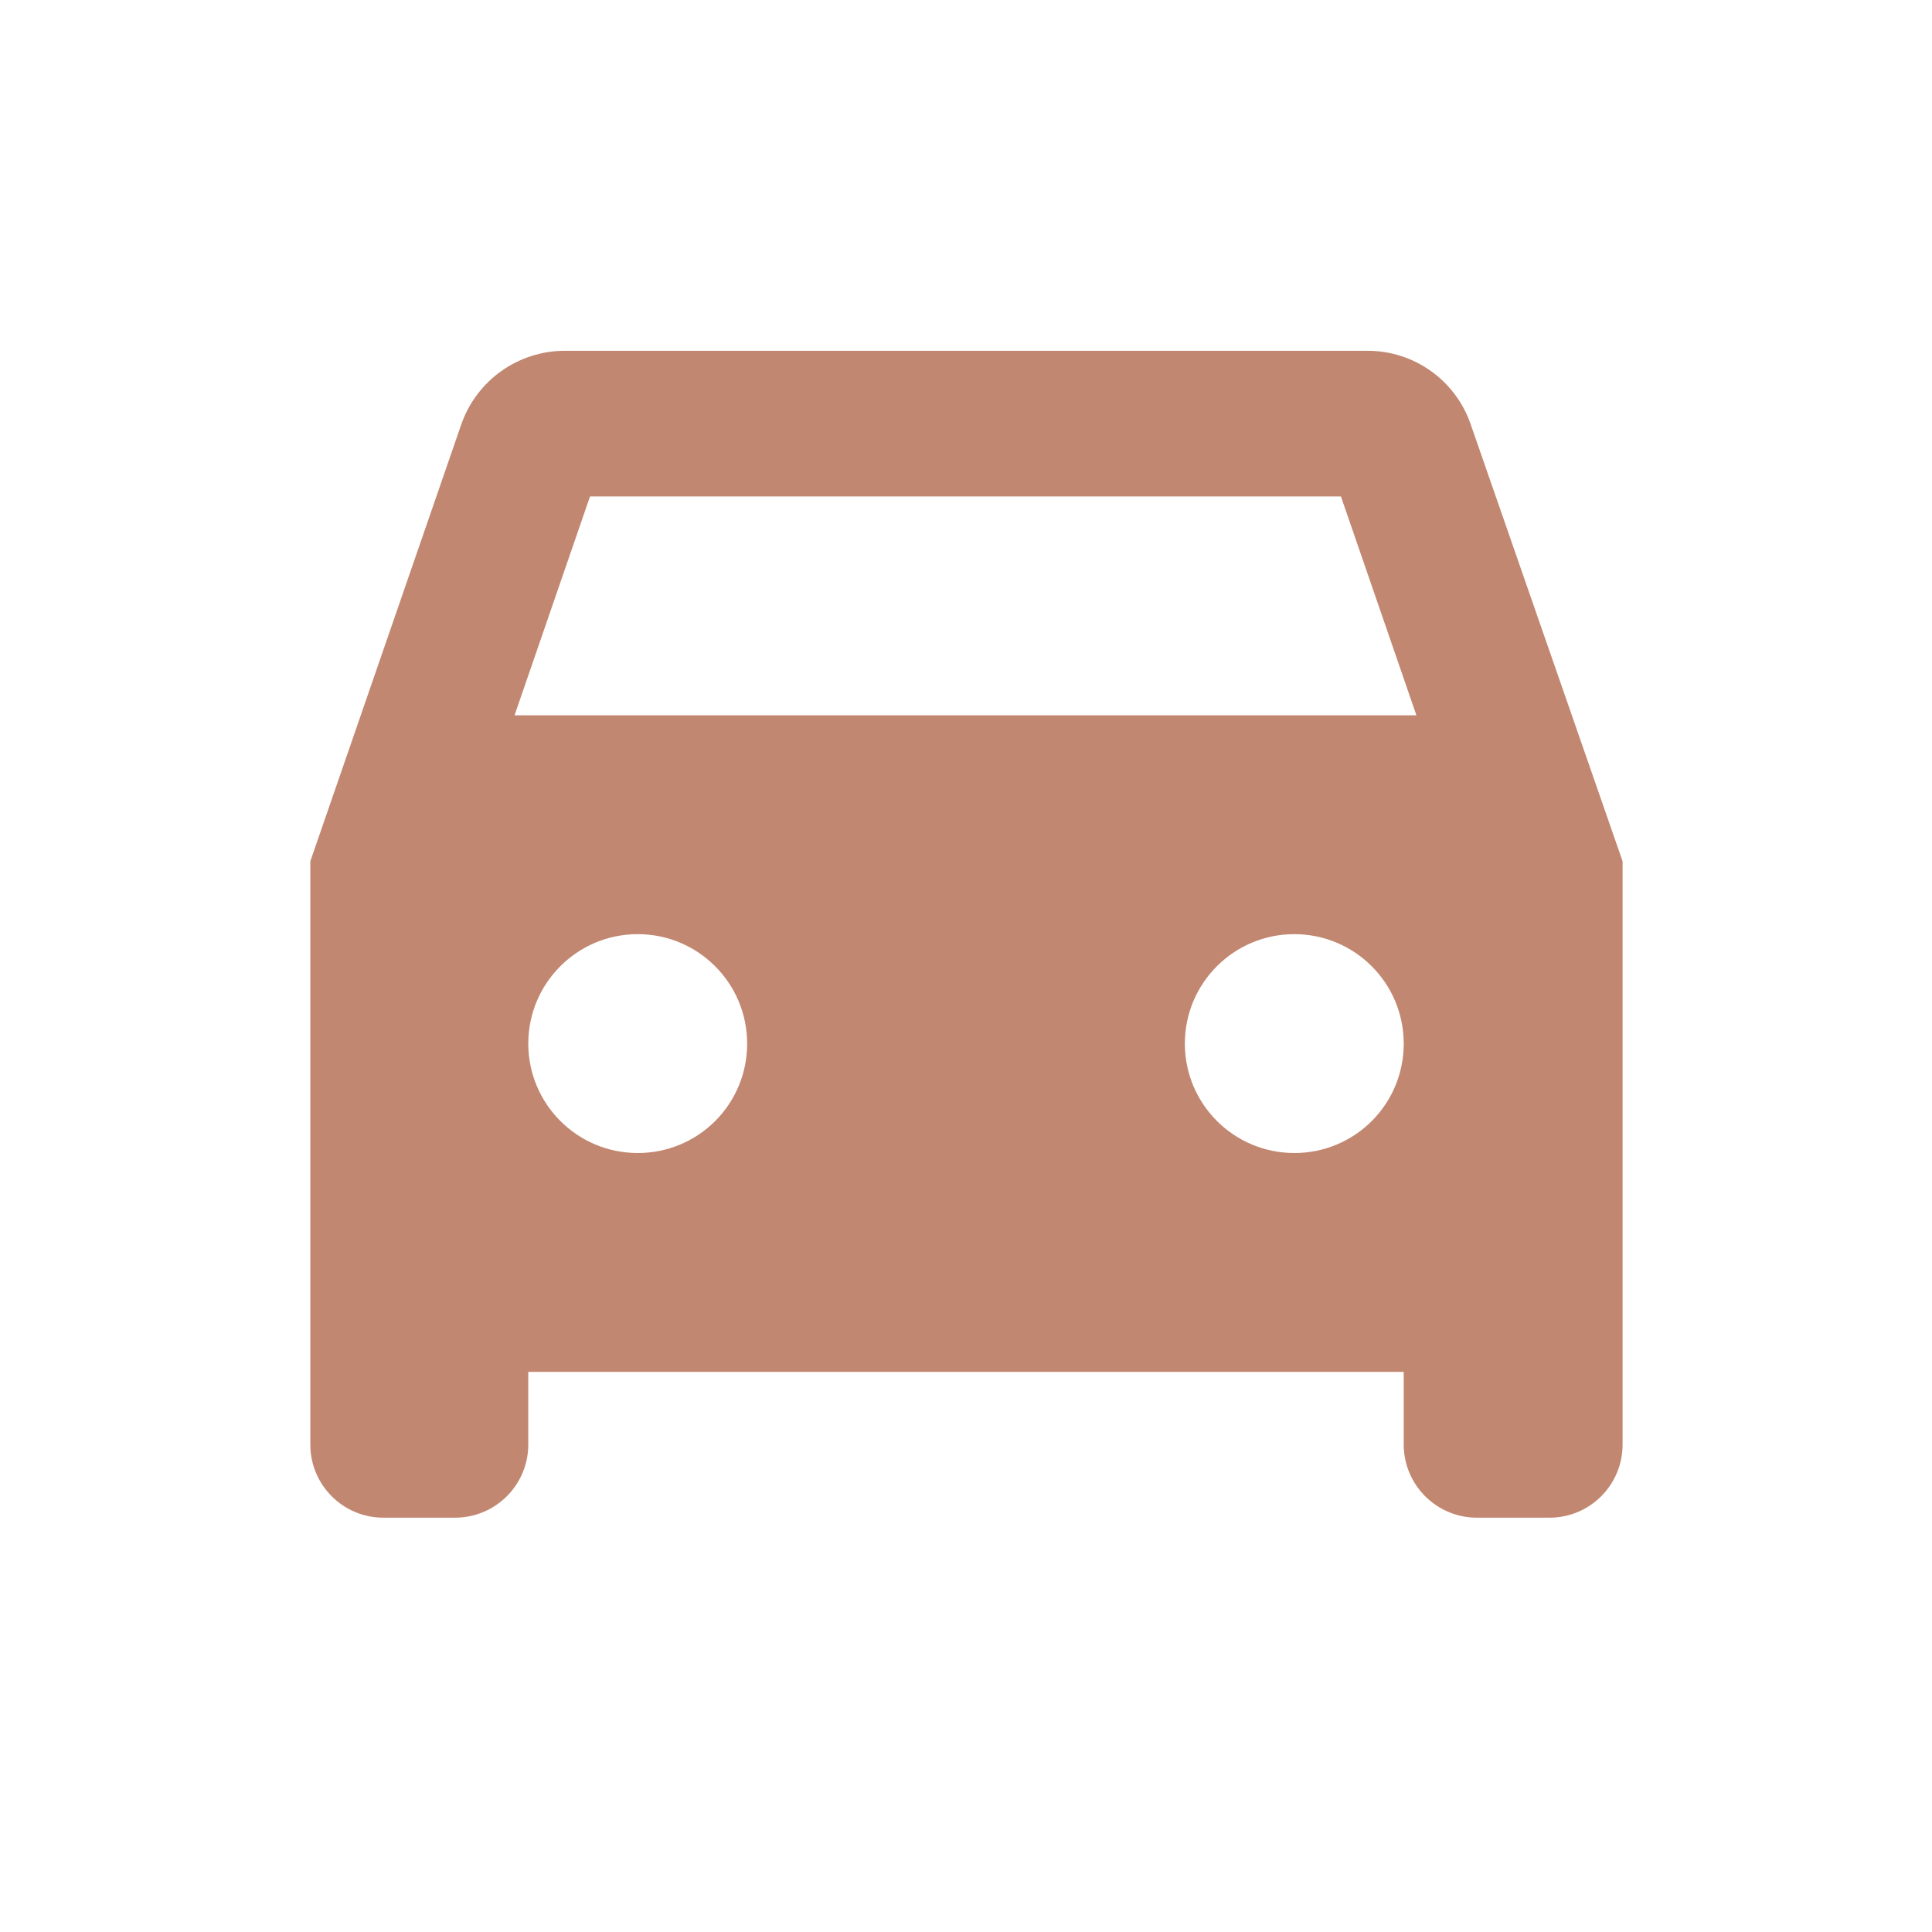
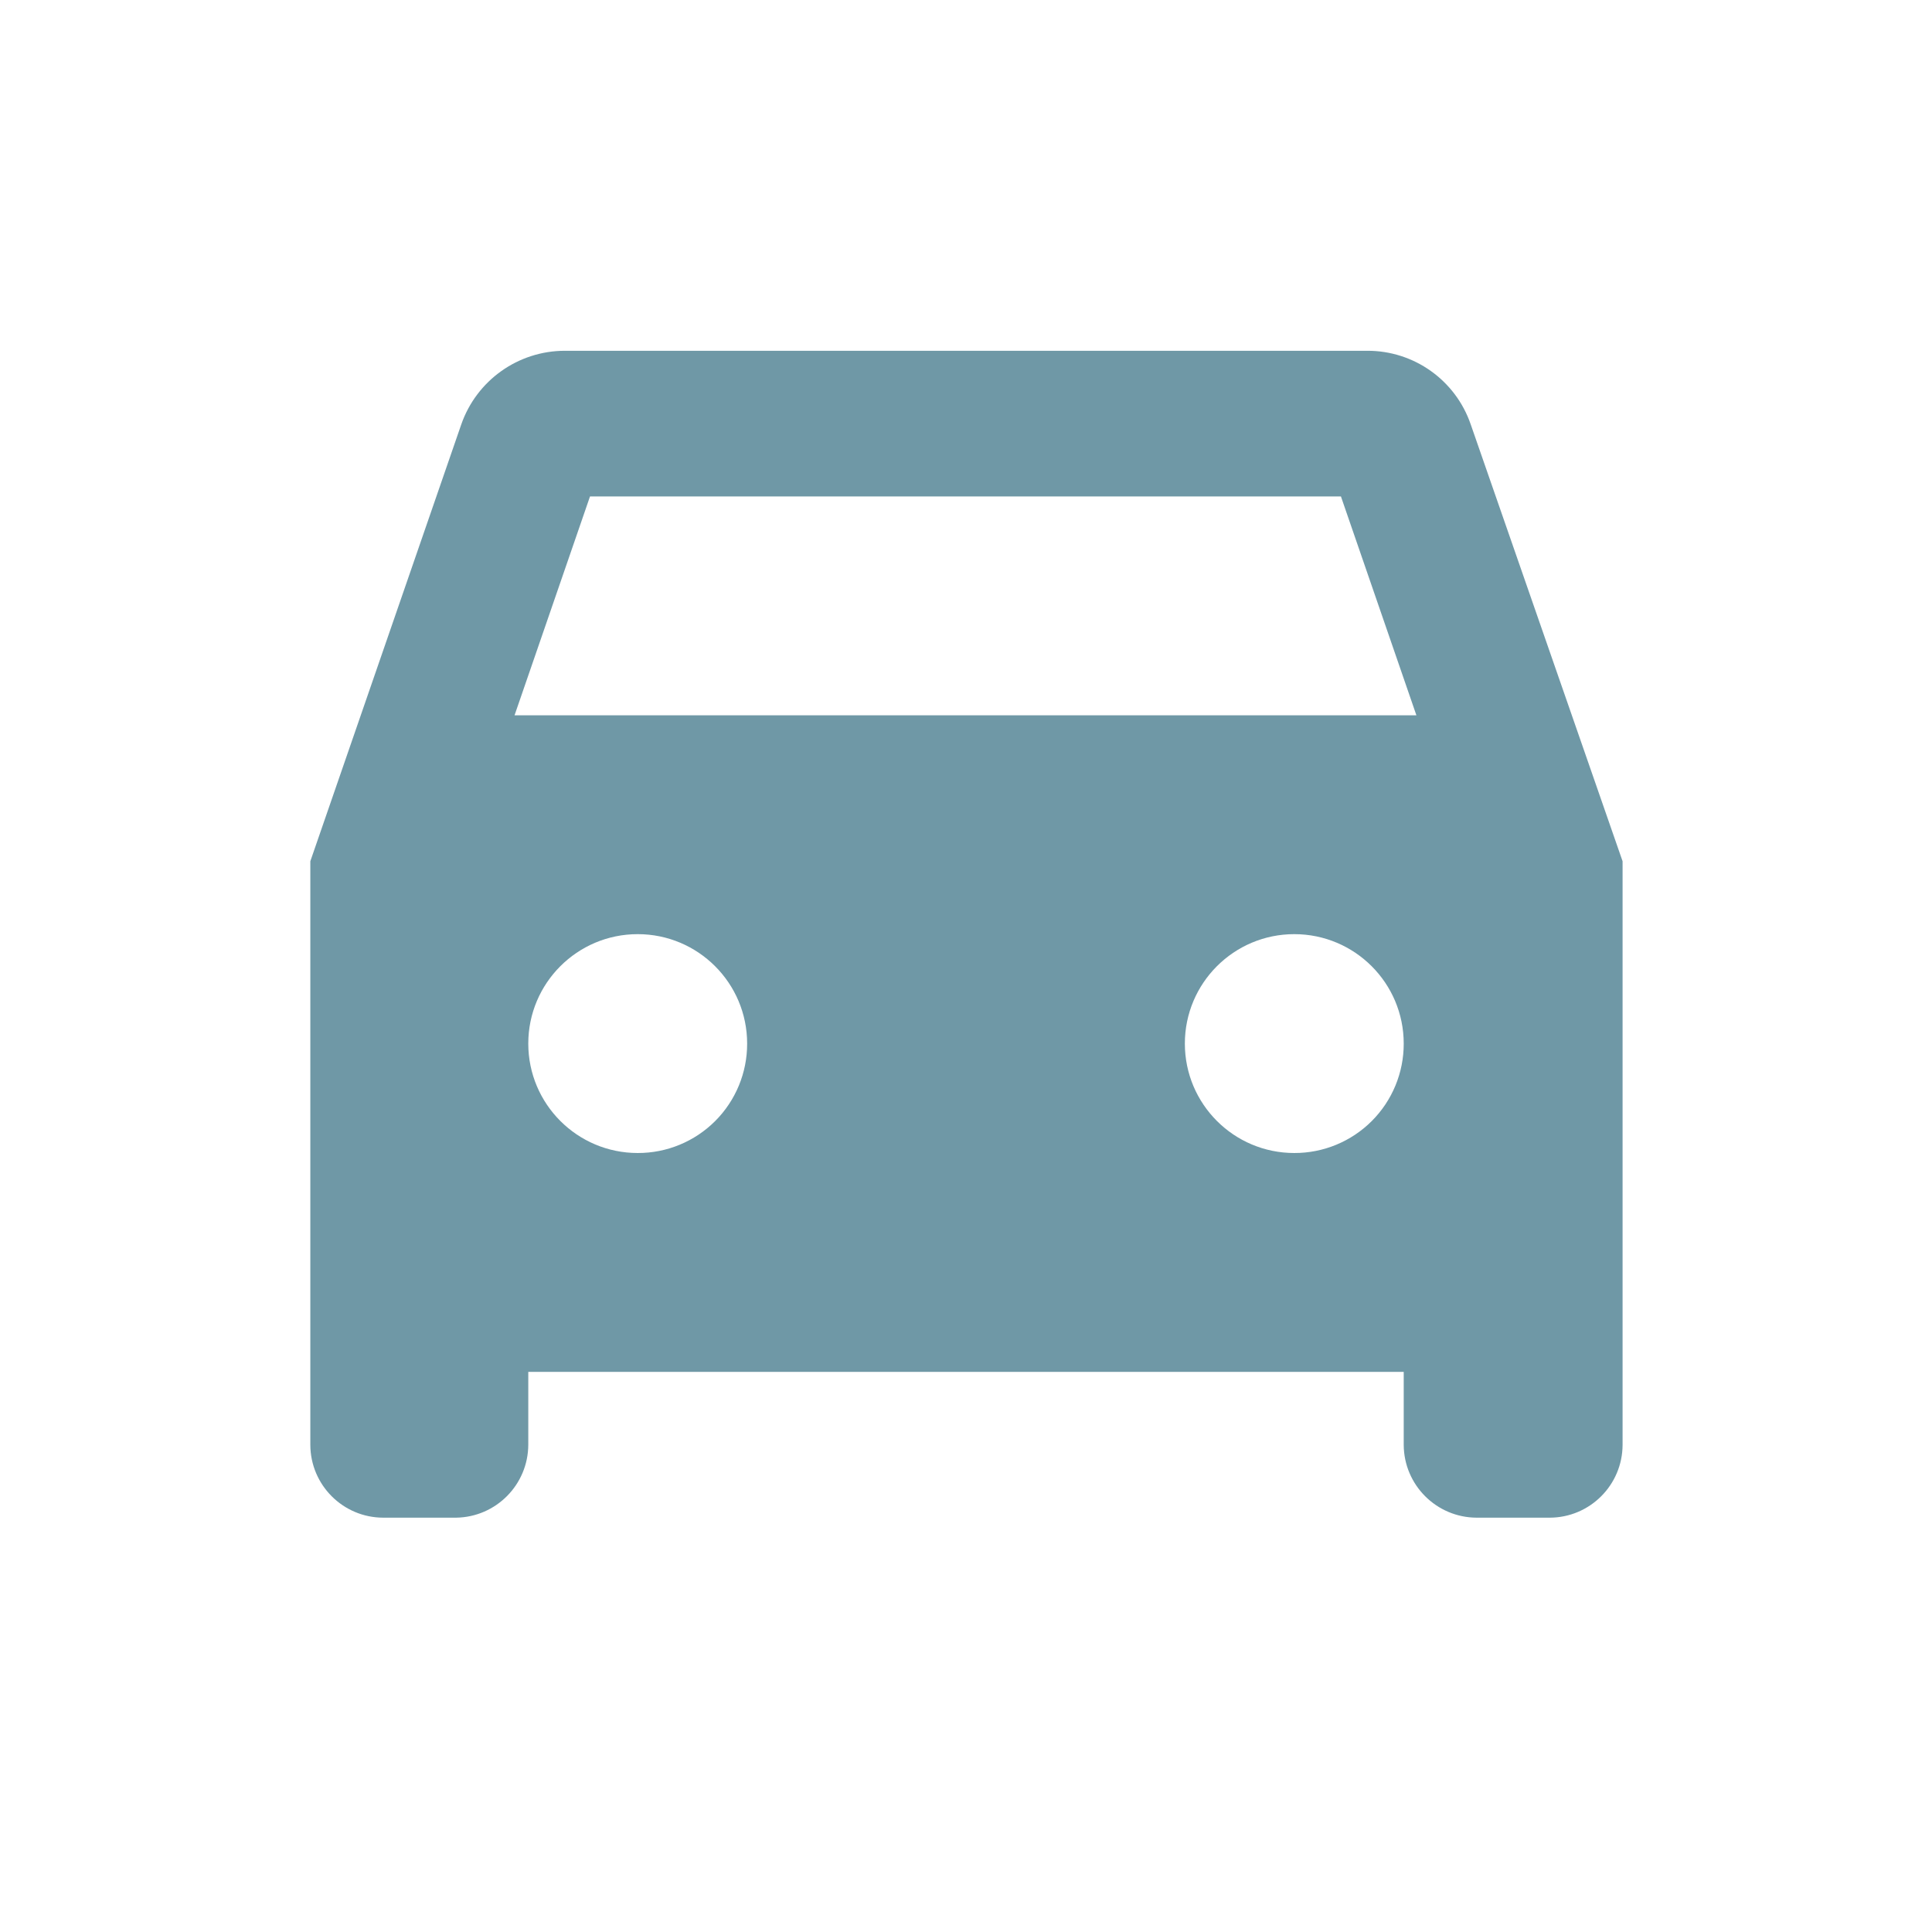
<svg xmlns="http://www.w3.org/2000/svg" id="レイヤー_1" data-name="レイヤー 1" viewBox="0 0 128 128">
  <defs>
    <style>
      .cls-1 {
-         fill: #c28771;
+         fill: #6f98a6;
      }
    </style>
  </defs>
  <path class="cls-1" d="M97.44,28.12a7.22,7.22,0,0,0-6.86-4.88H37.42a7.27,7.27,0,0,0-6.86,4.88l-10,28.94V95.72a4.84,4.84,0,0,0,4.83,4.83h4.83A4.85,4.85,0,0,0,35,95.72V90.89H93v4.83a4.85,4.85,0,0,0,4.84,4.83h4.83a4.84,4.84,0,0,0,4.83-4.83V57.06ZM42.25,76.39a7.25,7.25,0,1,1,7.25-7.25A7.23,7.23,0,0,1,42.25,76.39Zm43.5,0A7.25,7.25,0,1,1,93,69.14,7.23,7.23,0,0,1,85.75,76.39Zm-51.66-29,5-14.5H88.84l5,14.5Z" />
</svg>
